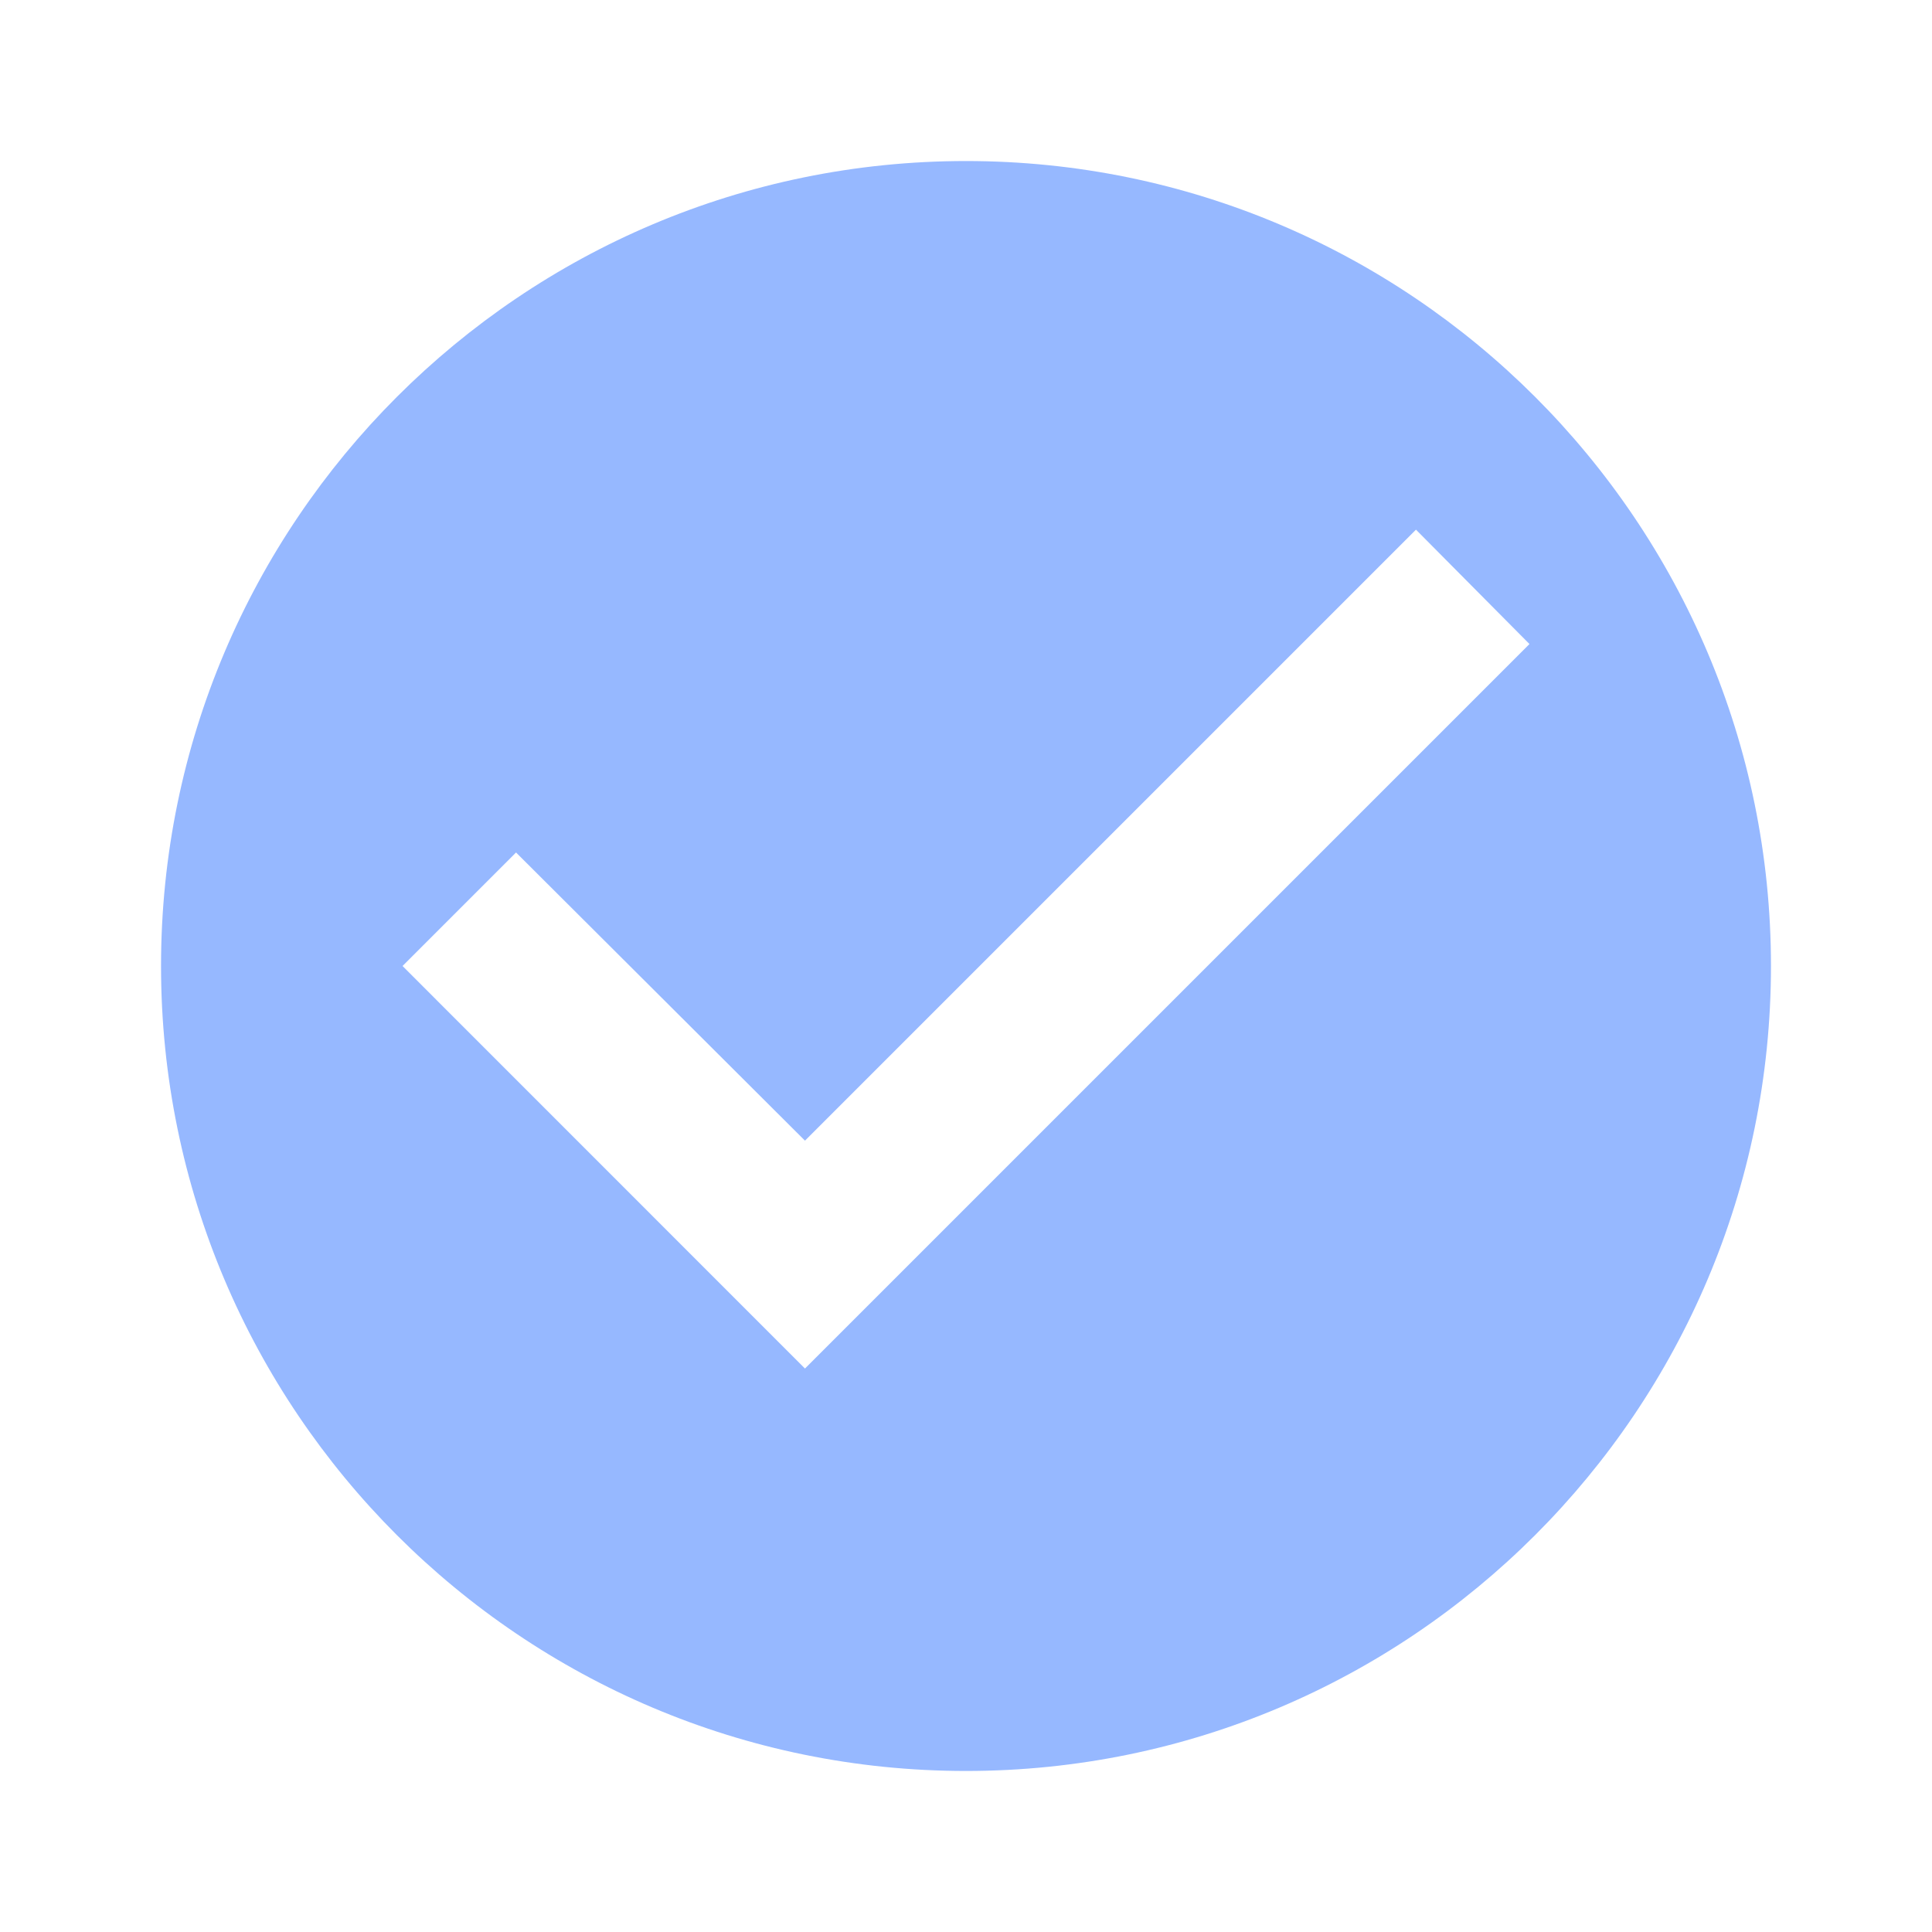
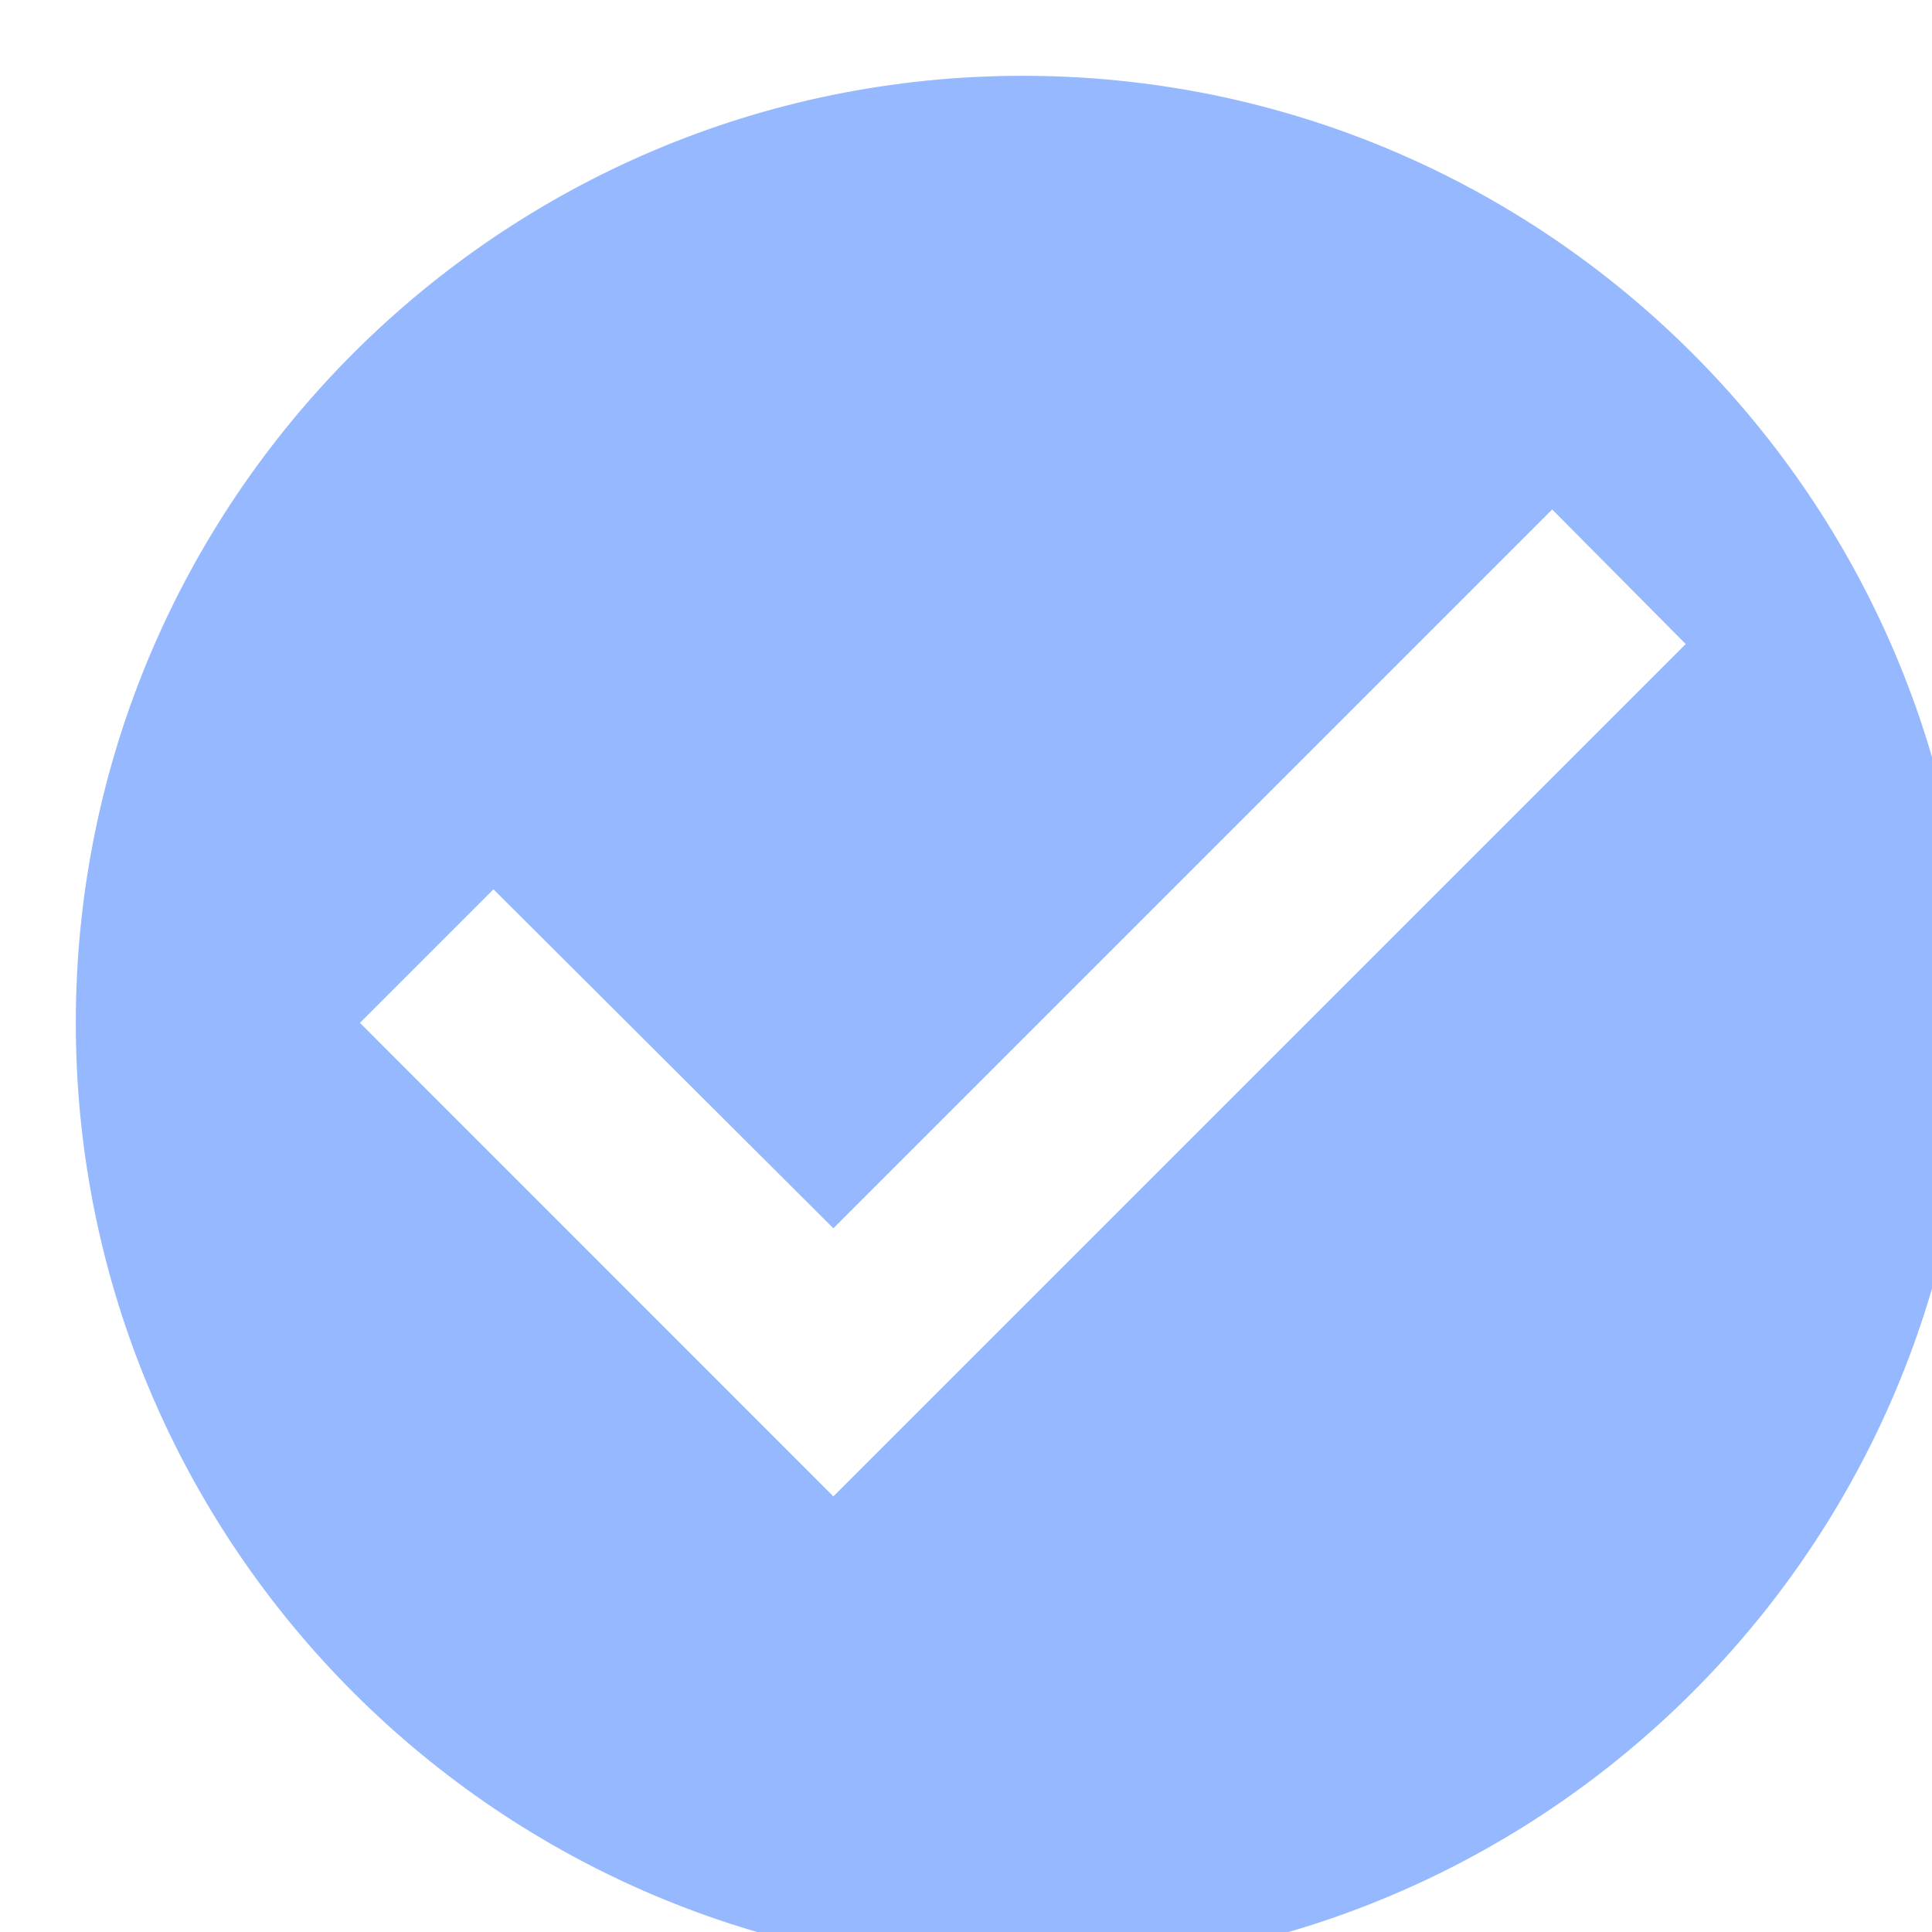
- <svg xmlns="http://www.w3.org/2000/svg" width="20" height="20" viewBox="0 0 20 20" fill="none">
-   <path d="M10 1.667C5.4 1.667 1.667 5.4 1.667 10C1.667 14.6 5.4 18.333 10 18.333C14.6 18.333 18.333 14.6 18.333 10C18.333 5.4 14.6 1.667 10 1.667ZM8.333 14.167L4.167 10L5.342 8.825L8.333 11.808L14.658 5.483L15.833 6.667L8.333 14.167Z" fill="#96B8FF" />
+ <svg xmlns="http://www.w3.org/2000/svg" viewBox="0 0 17 17" width="17" height="17" fill="none">
+   <path fill="#96B8FF" d="M9 0.667C4.4 0.667 0.667 4.4 0.667 9C0.667 13.6 4.4 17.333 9 17.333C13.6 17.333 17.333 13.6 17.333 9C17.333 4.4 13.6 0.667 9 0.667ZM7.333 13.167L3.167 9L4.342 7.825L7.333 10.808L13.658 4.483L14.833 5.667L7.333 13.167Z" />
</svg>
